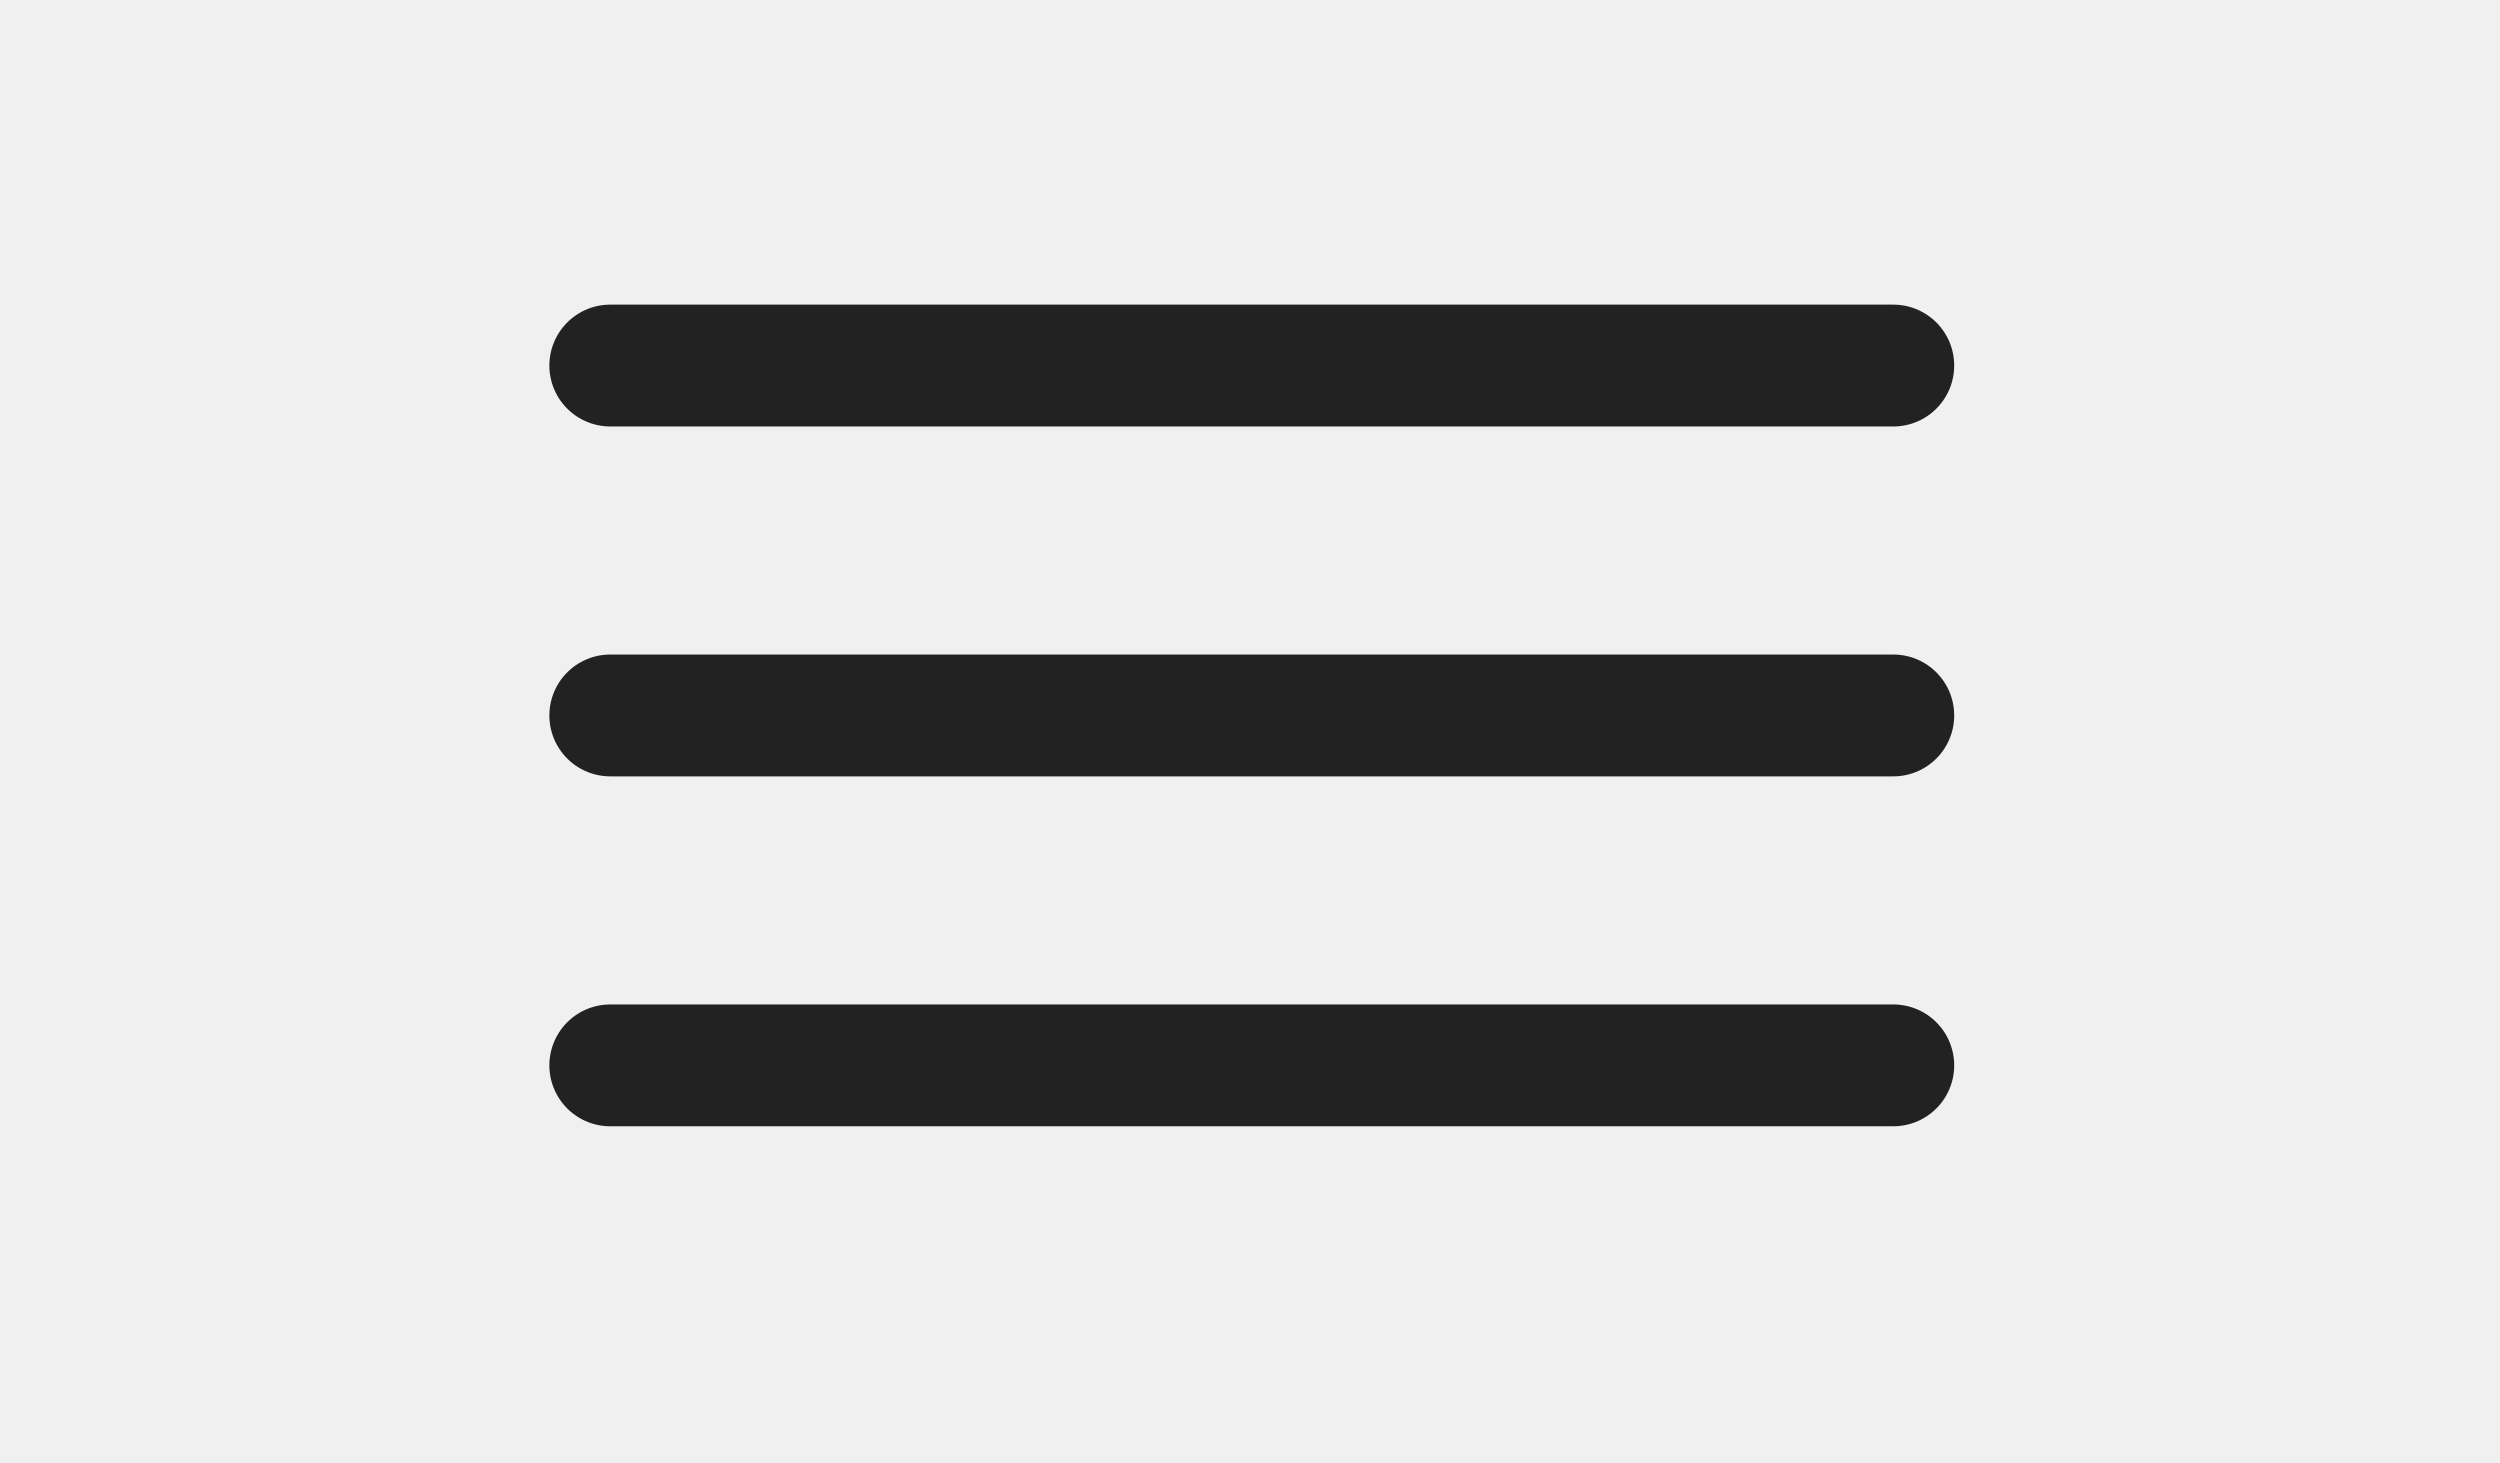
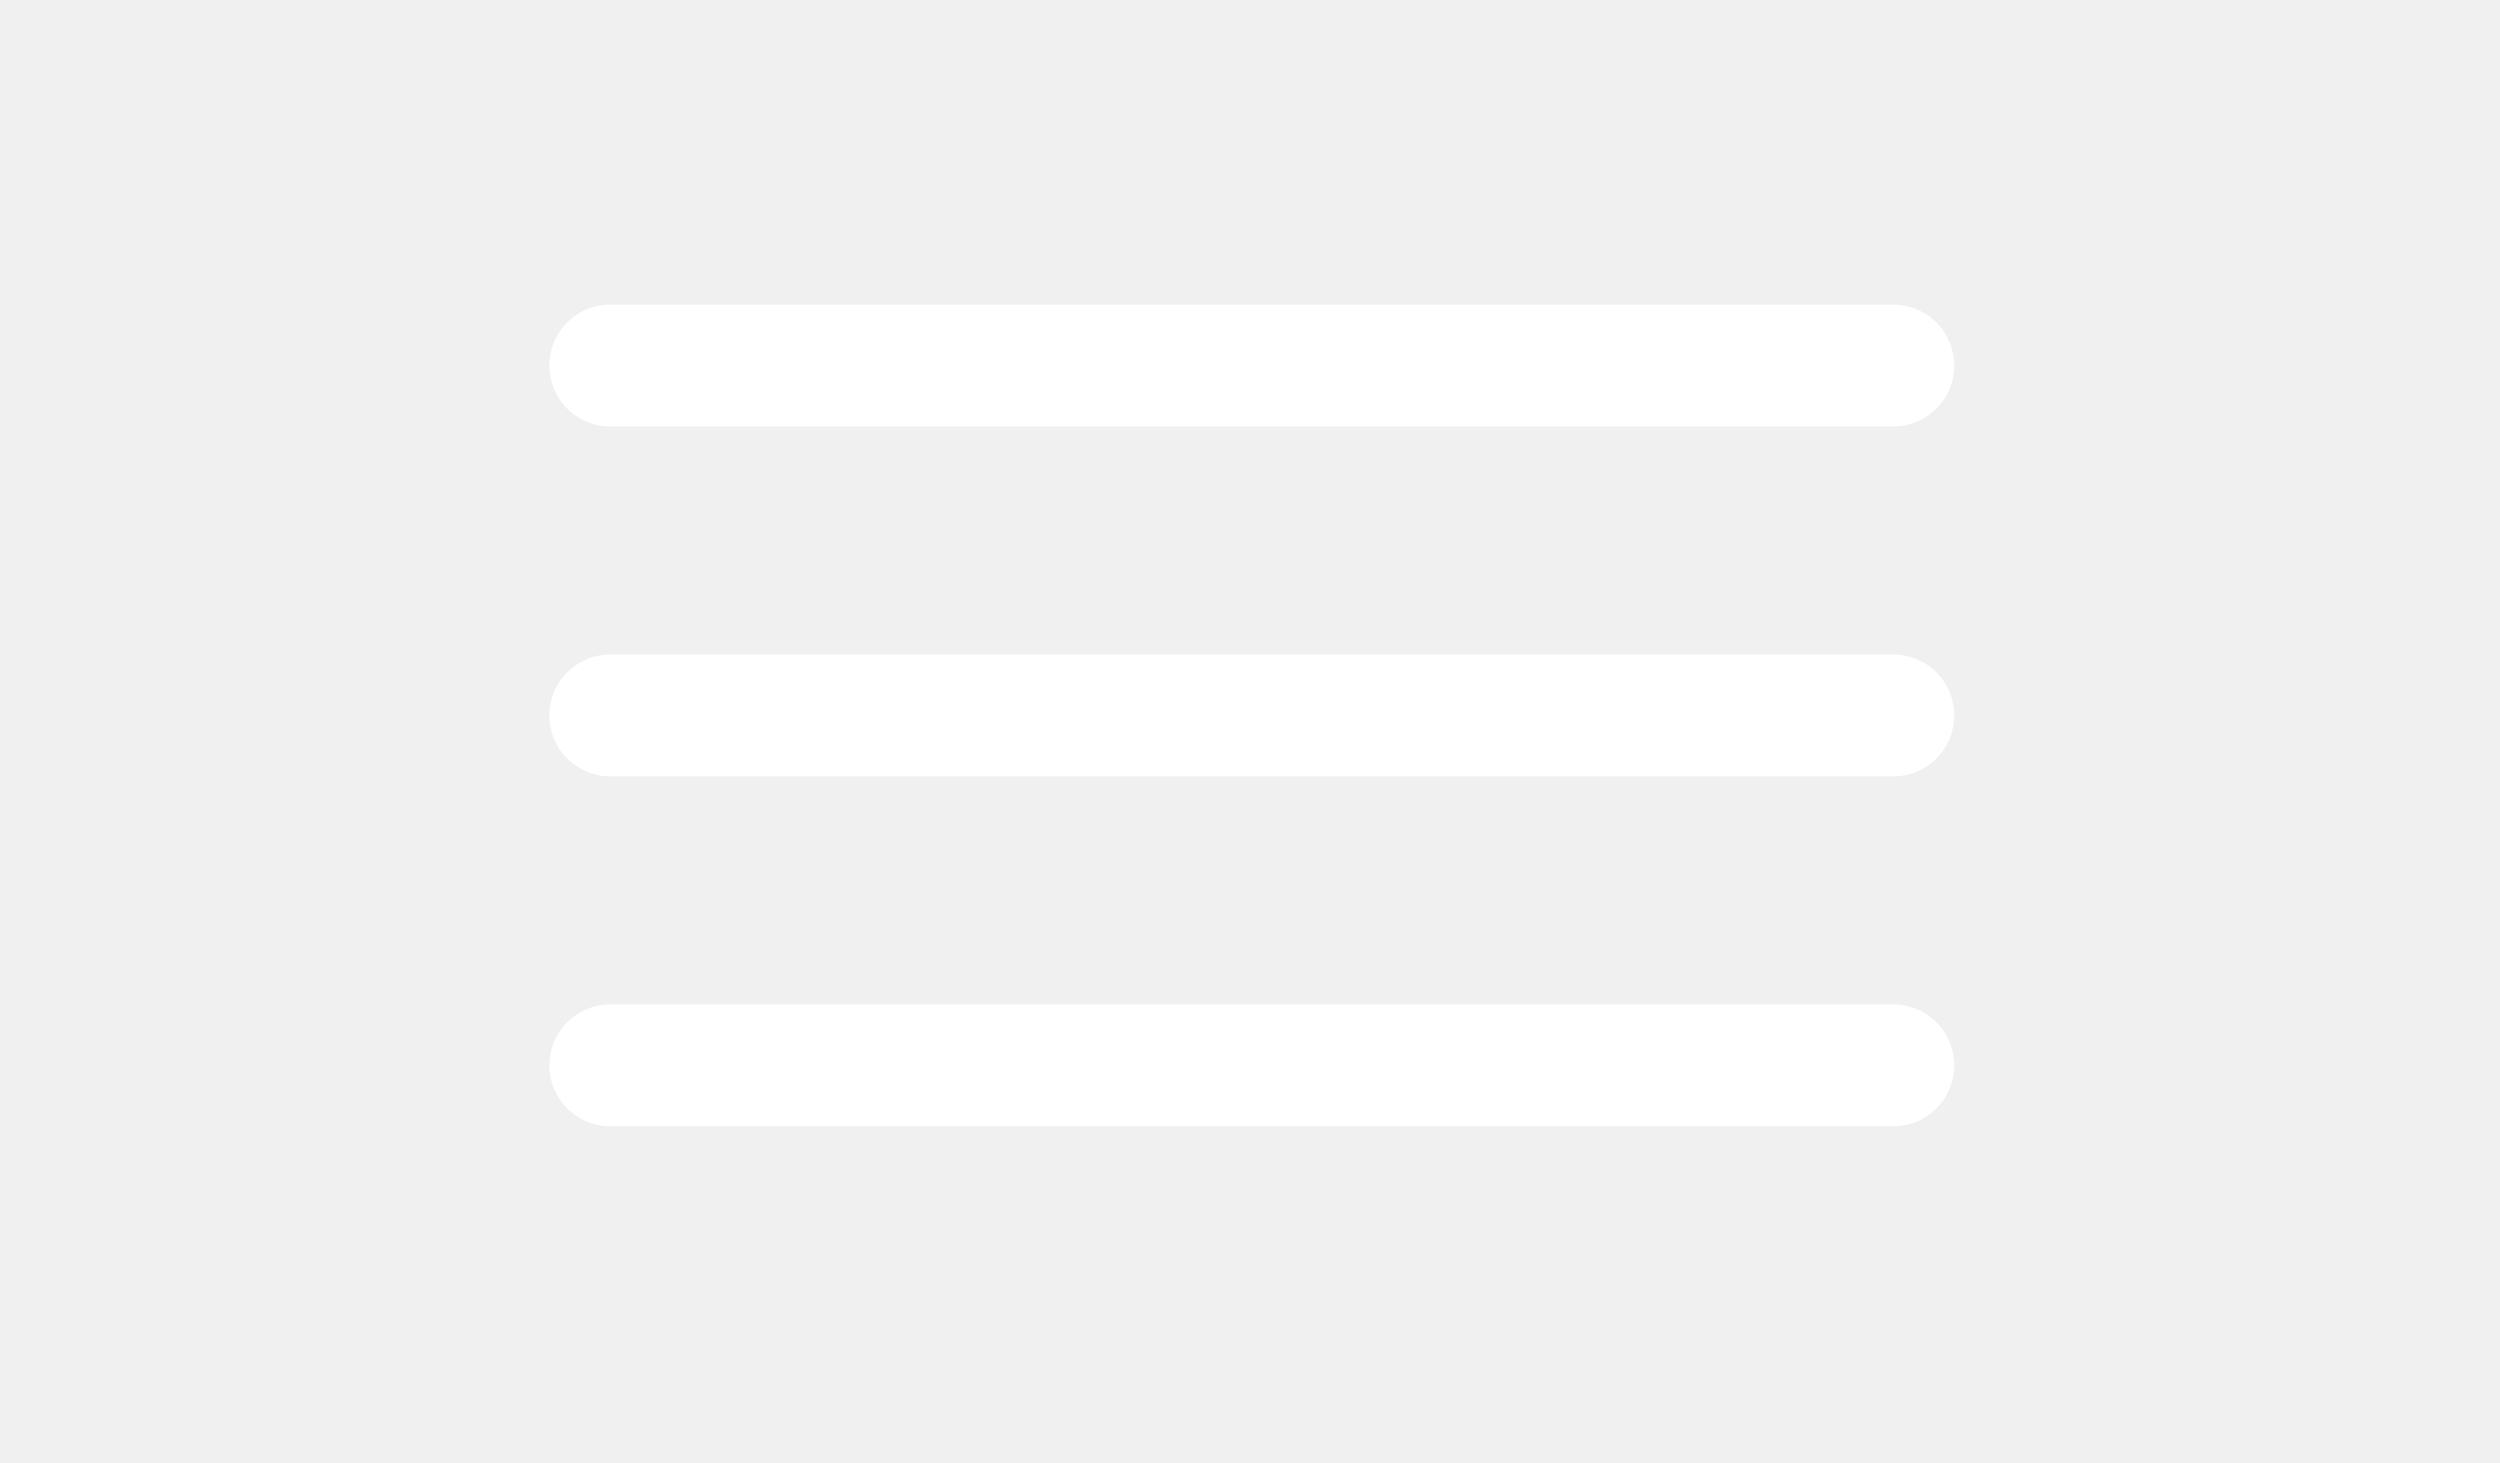
<svg xmlns="http://www.w3.org/2000/svg" width="46.117" height="26.973" viewBox="-1 -10 48 48">
-   <path d="M2 2h42.117M2 13.486h42.117M2 24.973h42.117" fill="none" stroke="#222222" stroke-linecap="round" stroke-miterlimit="10" stroke-width="4" />
+   <path d="M2 2h42.117M2 13.486h42.117M2 24.973h42.117" fill="none" stroke="#ffffff" stroke-linecap="round" stroke-miterlimit="10" stroke-width="4" />
</svg>
